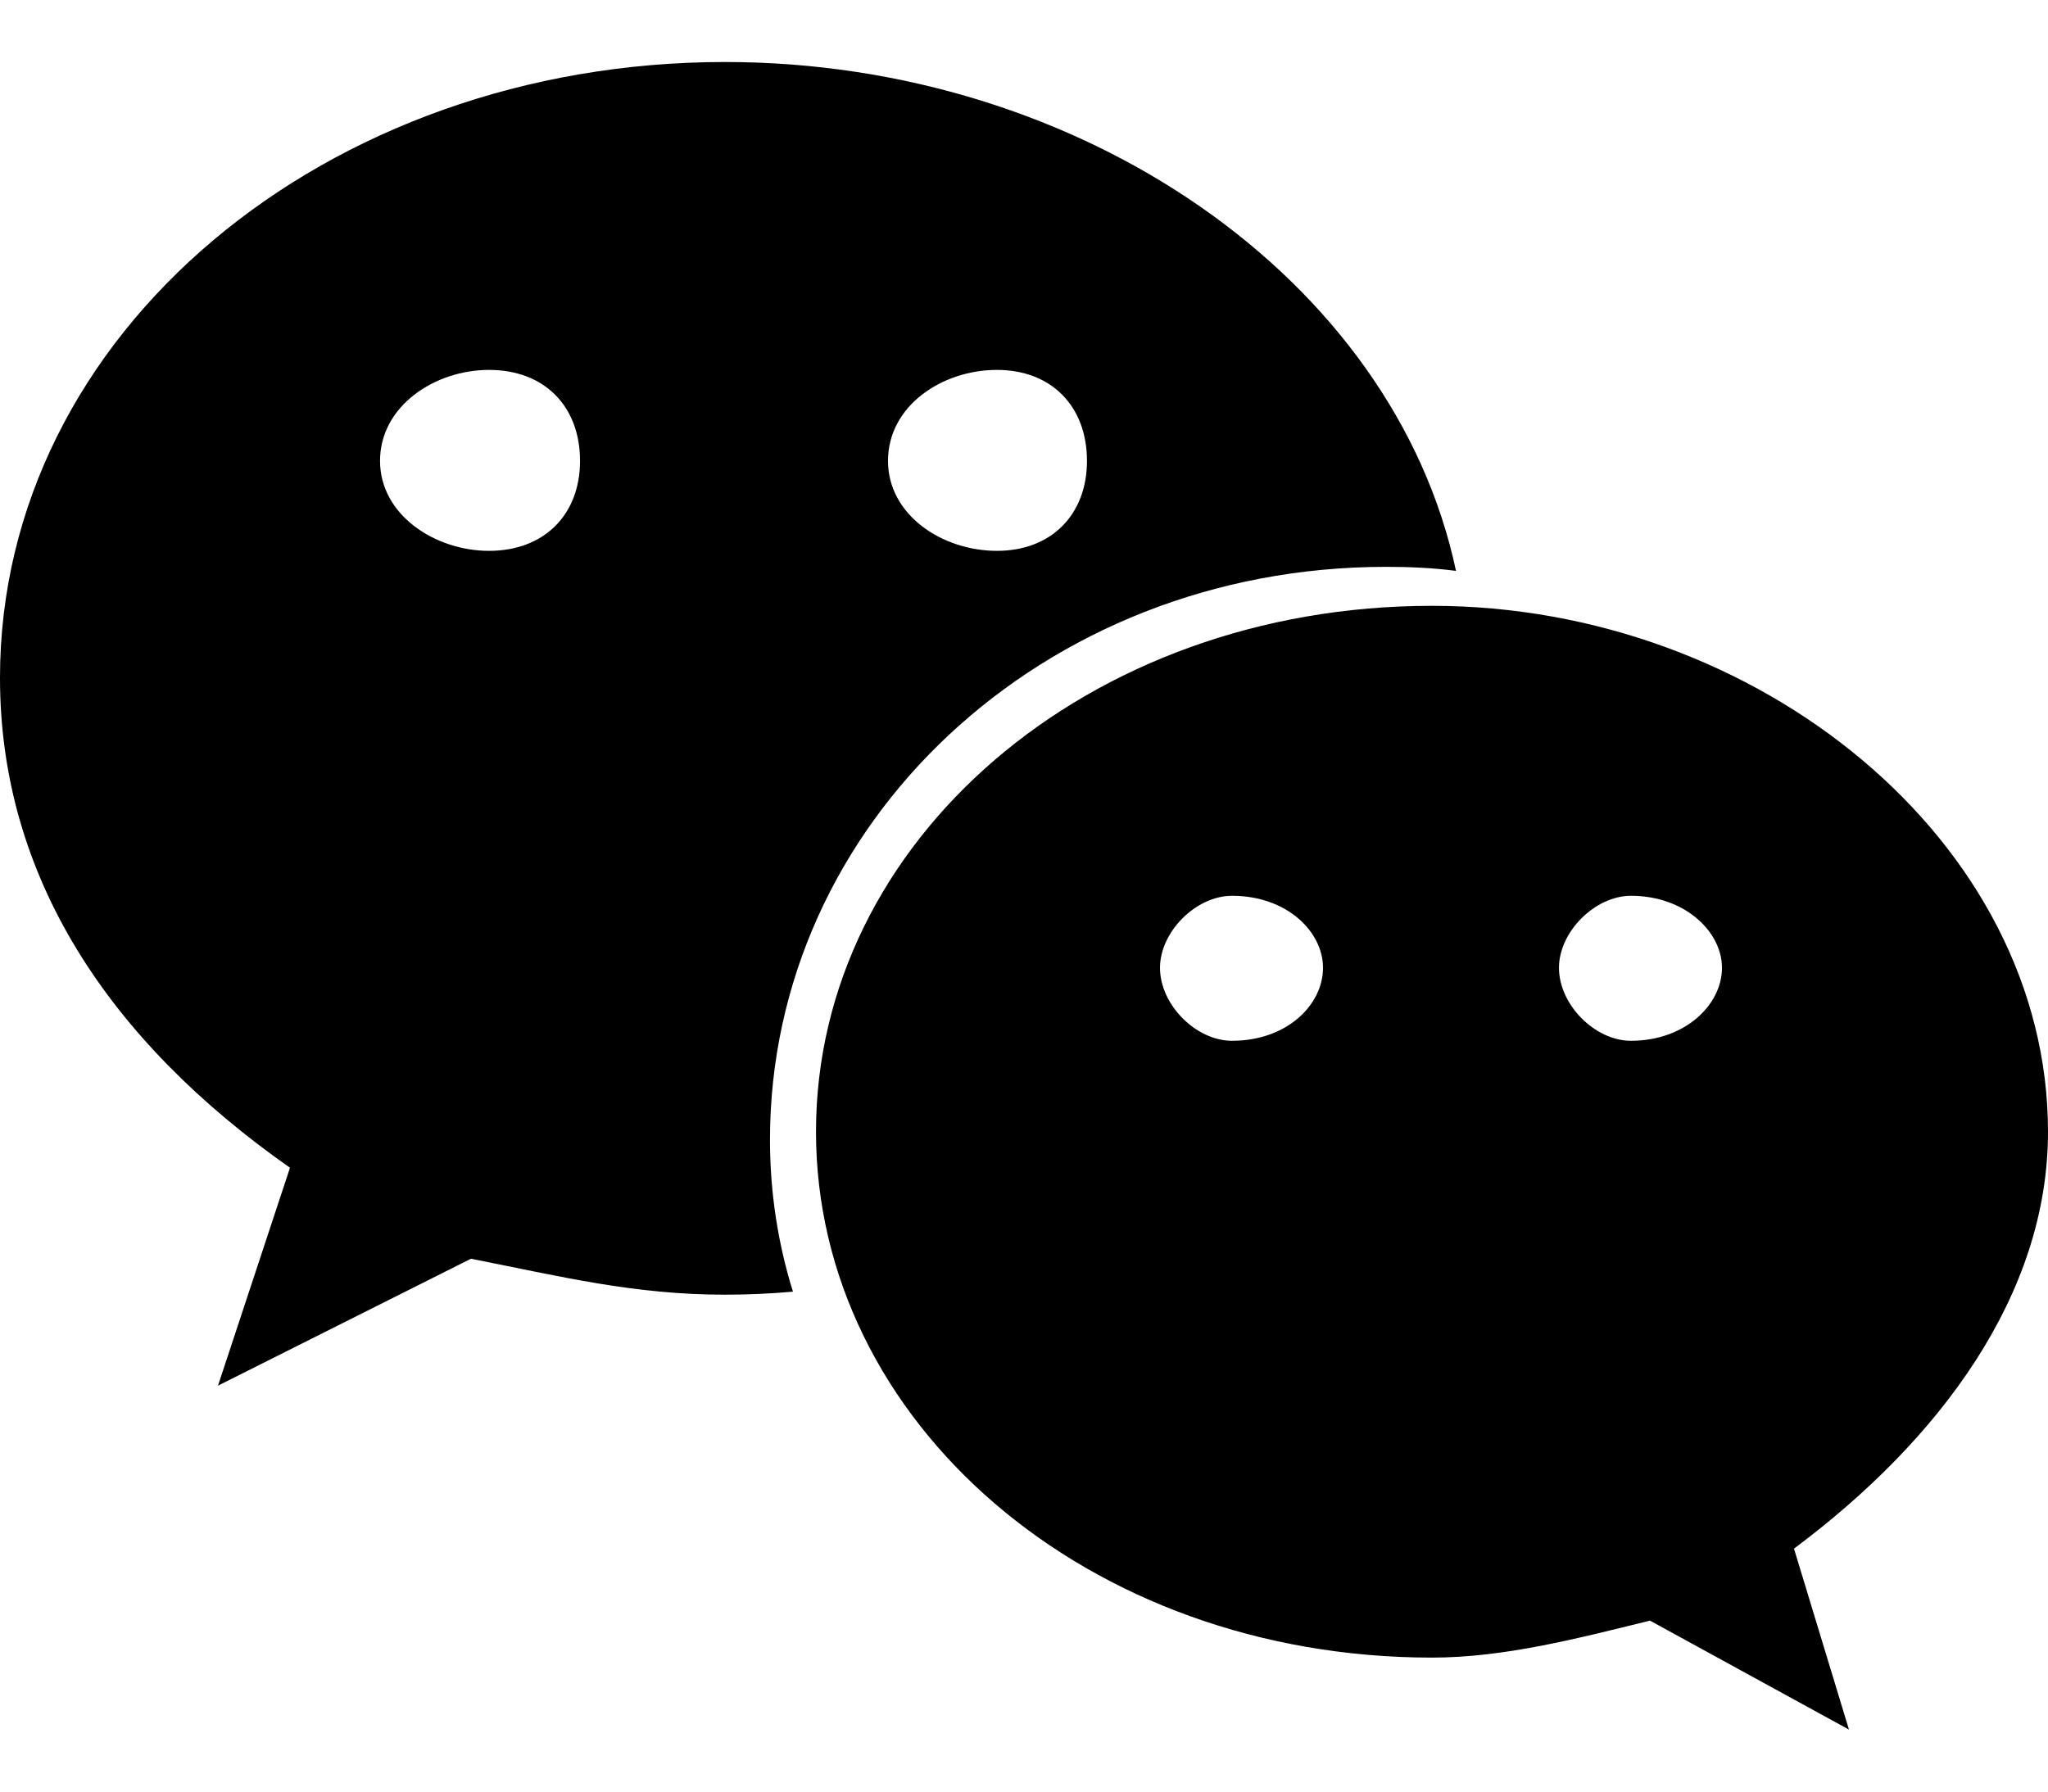
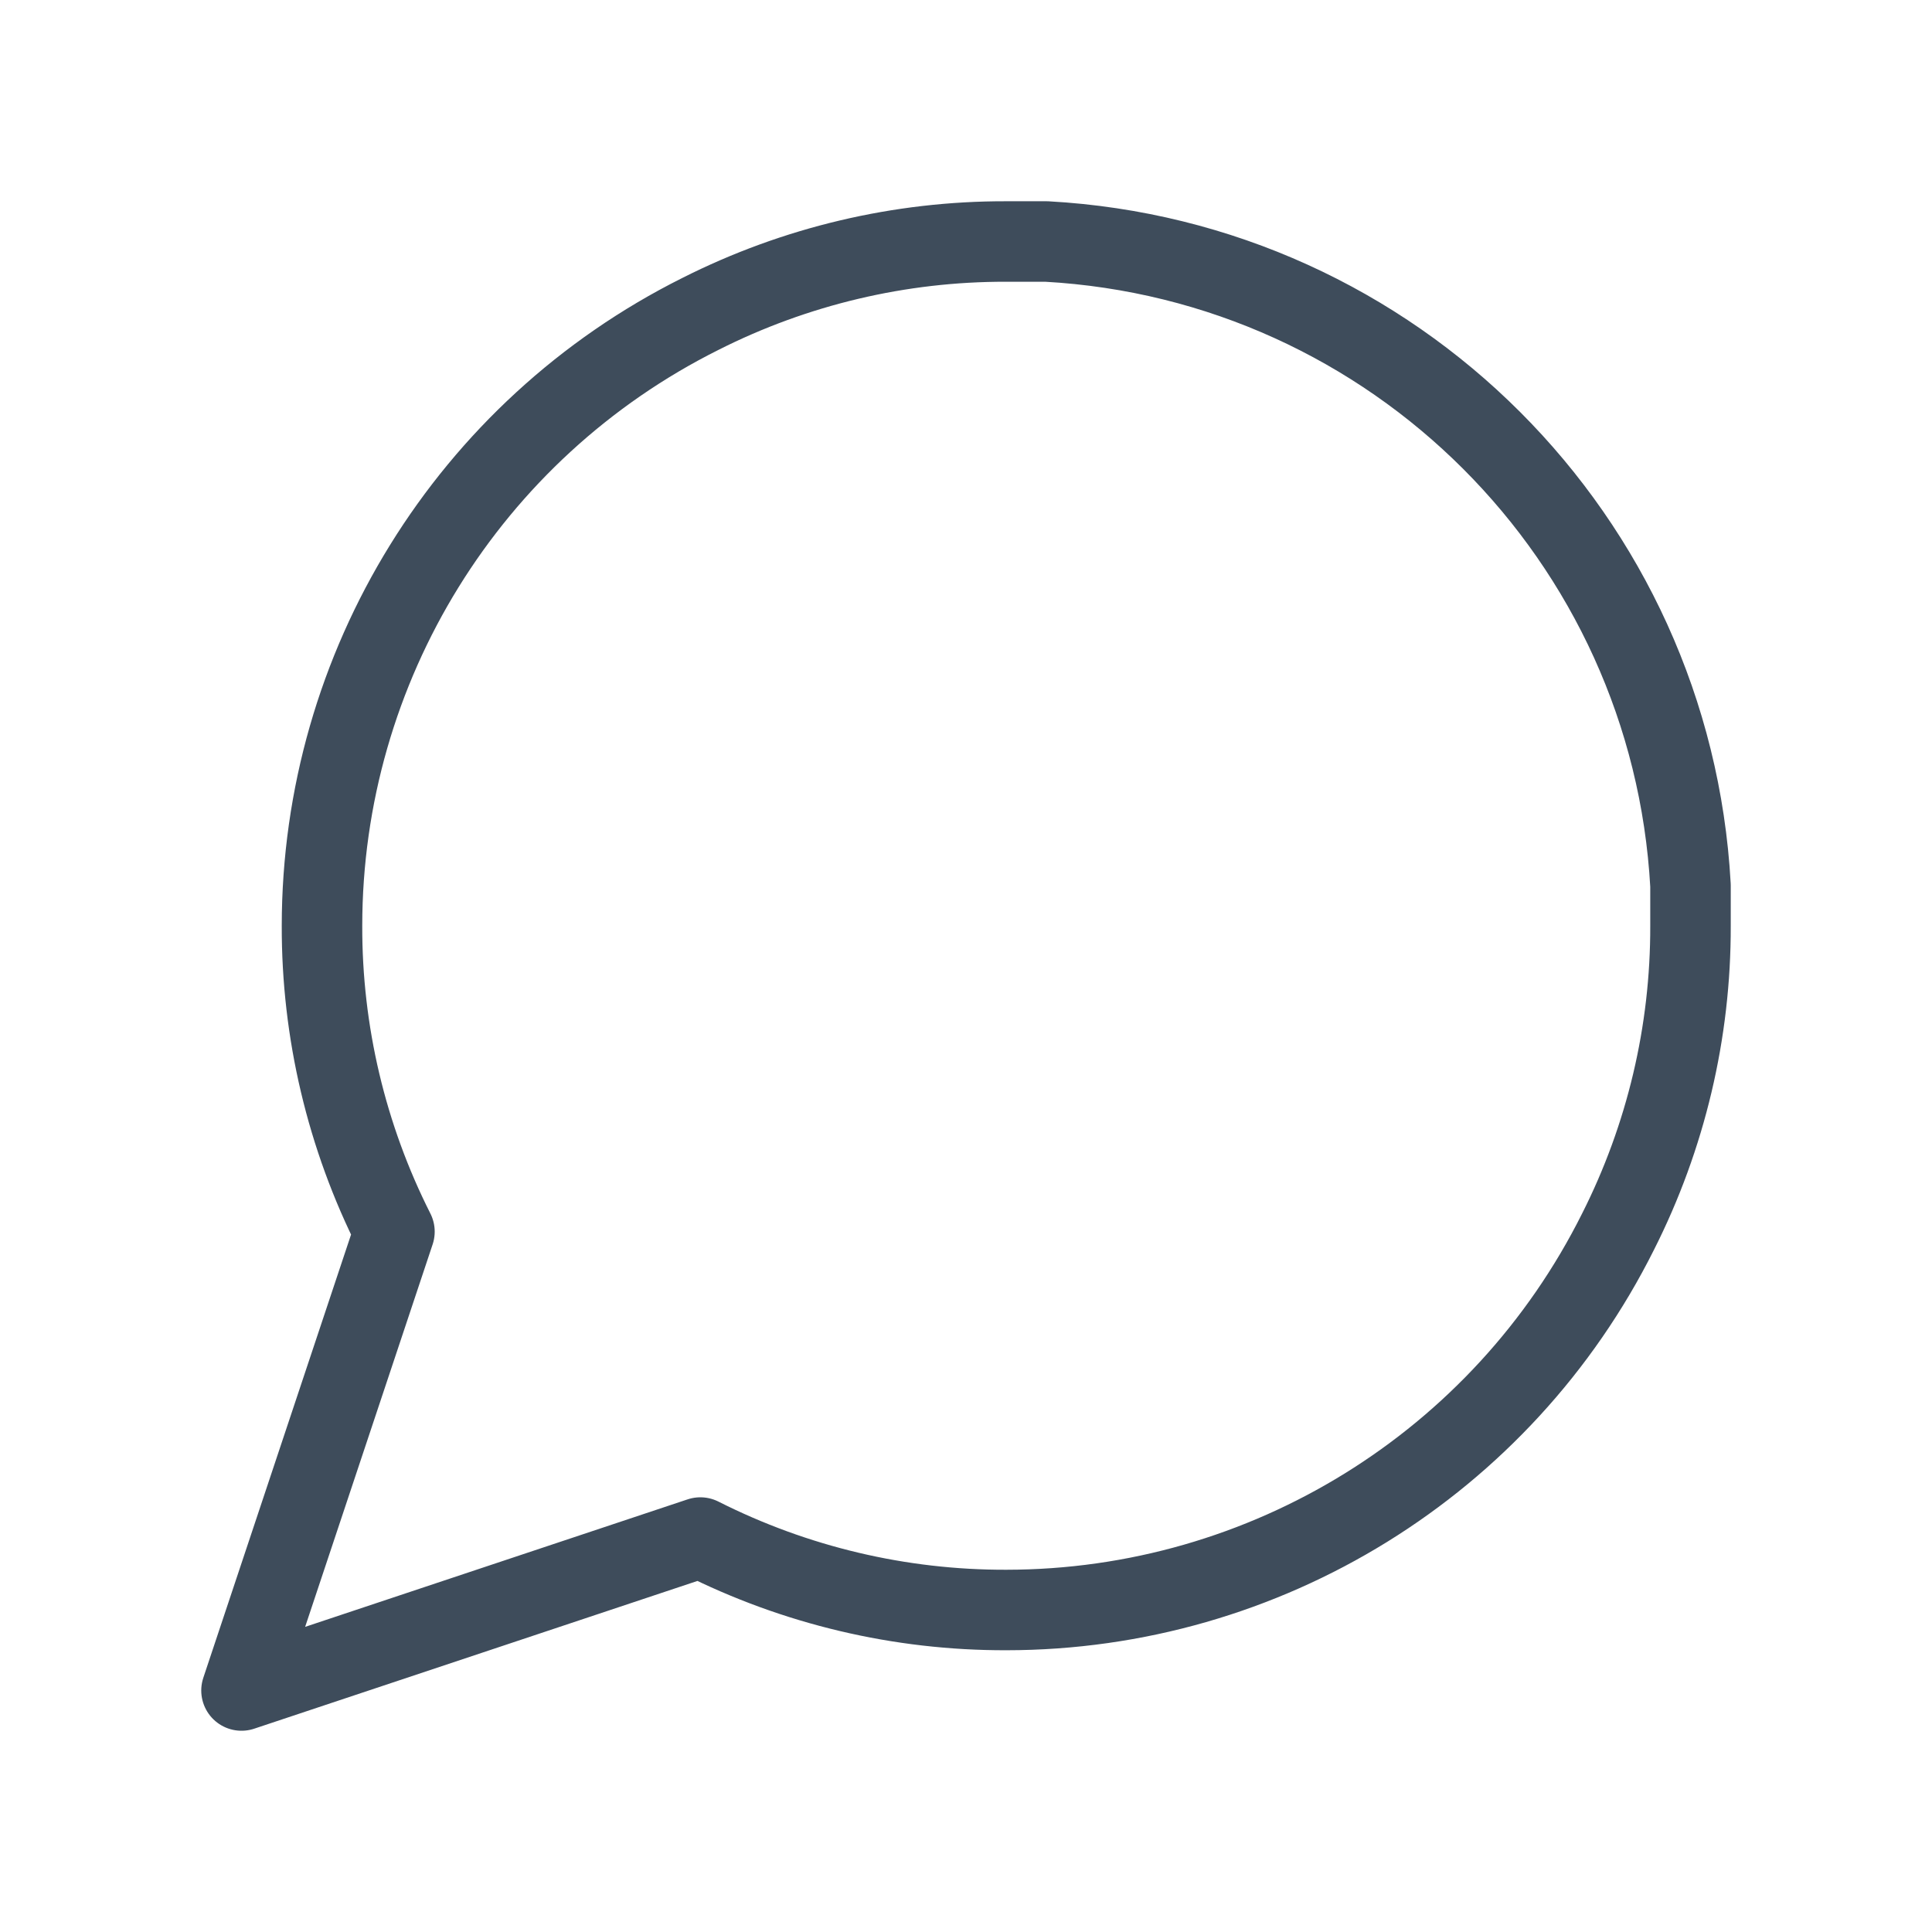
- <svg xmlns="http://www.w3.org/2000/svg" version="1.1" width="32" height="28" viewBox="0 0 32 28">
-   <path fill="#000" d="M9.063 7.203c0-0.859-0.562-1.422-1.422-1.422-0.844 0-1.703 0.562-1.703 1.422 0 0.844 0.859 1.406 1.703 1.406 0.859 0 1.422-0.562 1.422-1.406zM20.672 15.125c0-0.562-0.562-1.125-1.422-1.125-0.562 0-1.125 0.562-1.125 1.125 0 0.578 0.562 1.141 1.125 1.141 0.859 0 1.422-0.562 1.422-1.141zM16.984 7.203c0-0.859-0.562-1.422-1.406-1.422-0.859 0-1.703 0.562-1.703 1.422 0 0.844 0.844 1.406 1.703 1.406 0.844 0 1.406-0.562 1.406-1.406zM26.906 15.125c0-0.562-0.578-1.125-1.422-1.125-0.562 0-1.125 0.562-1.125 1.125 0 0.578 0.562 1.141 1.125 1.141 0.844 0 1.422-0.562 1.422-1.141zM22.75 8.922c-0.359-0.047-0.719-0.063-1.094-0.063-5.375 0-9.625 4.016-9.625 8.953 0 0.828 0.125 1.625 0.359 2.375-0.359 0.031-0.703 0.047-1.062 0.047-1.422 0-2.547-0.281-3.969-0.562l-3.953 1.984 1.125-3.406c-2.828-1.984-4.531-4.547-4.531-7.656 0-5.391 5.094-9.625 11.328-9.625 5.563 0 10.453 3.391 11.422 7.953zM32 17.687c0 2.547-1.687 4.813-3.969 6.516l0.859 2.828-3.109-1.703c-1.141 0.281-2.281 0.578-3.406 0.578-5.391 0-9.625-3.687-9.625-8.219s4.234-8.219 9.625-8.219c5.094 0 9.625 3.687 9.625 8.219z" />
+ <svg xmlns="http://www.w3.org/2000/svg" width="24" height="24" viewBox="0 0 24 24" fill="none" stroke="#3e4c5b" stroke-width="1" stroke-linecap="round" stroke-linejoin="round" class="feather feather-message-circle">
+   <path d="M21 11.5a8.38 8.38 0 0 1-.9 3.8 8.5 8.5 0 0 1-7.6 4.7 8.38 8.38 0 0 1-3.8-.9L3 21l1.9-5.7a8.38 8.38 0 0 1-.9-3.8 8.5 8.5 0 0 1 4.7-7.6 8.38 8.38 0 0 1 3.8-.9h.5a8.48 8.48 0 0 1 8 8v.5z" />
</svg>
